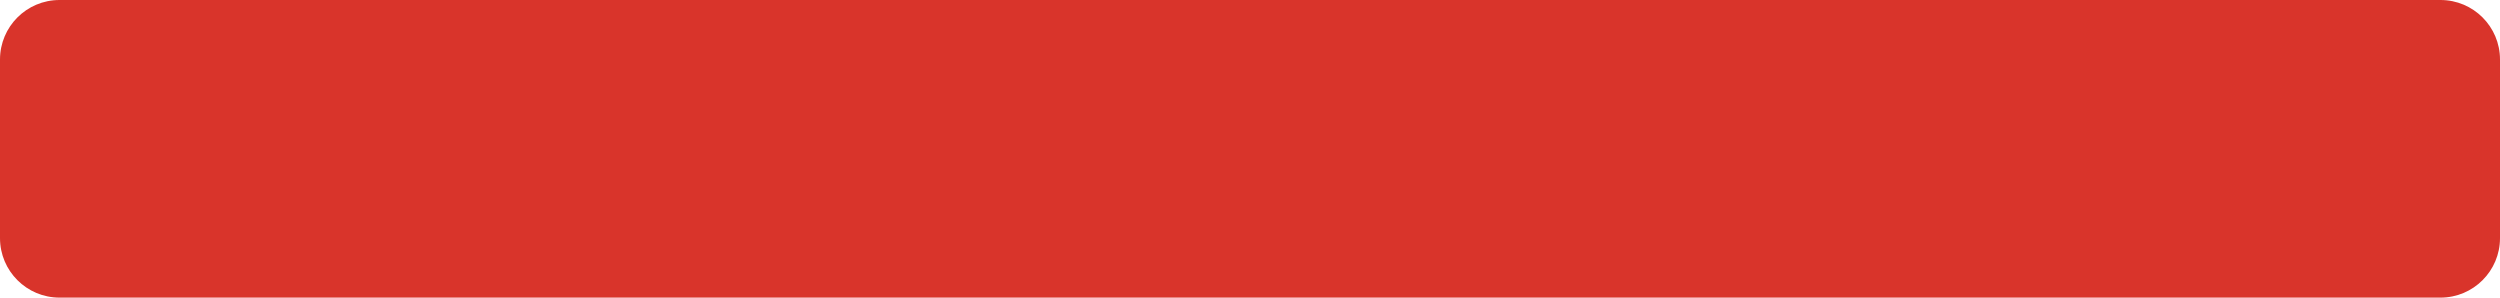
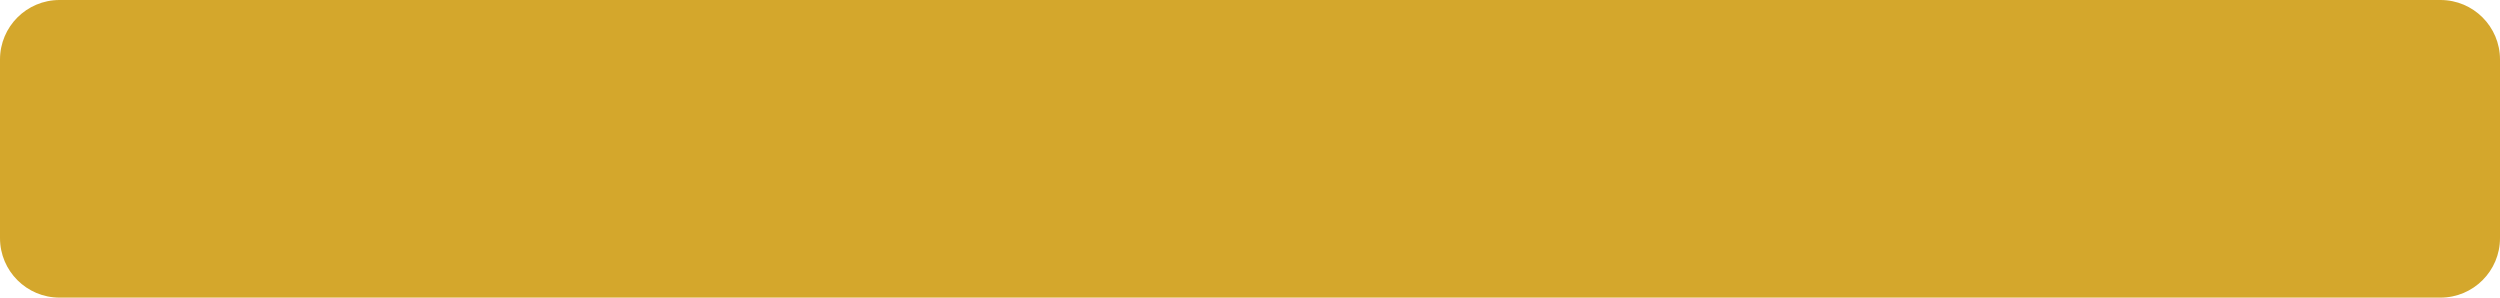
<svg xmlns="http://www.w3.org/2000/svg" preserveAspectRatio="none" overflow="visible" style="display: block;" width="420" height="50" viewBox="0 0 420 50" fill="none">
-   <path id="Vector" d="M410 0H10C4.477 0 0 4.477 0 10V40C0 45.523 4.477 50 10 50H410C415.523 50 420 45.523 420 40V10C420 4.477 415.523 0 410 0Z" fill="#D9342B" />
+   <path id="Vector" d="M410 0H10C4.477 0 0 4.477 0 10V40C0 45.523 4.477 50 10 50H410C415.523 50 420 45.523 420 40V10C420 4.477 415.523 0 410 0Z" fill="#D4A72C" />
</svg>
